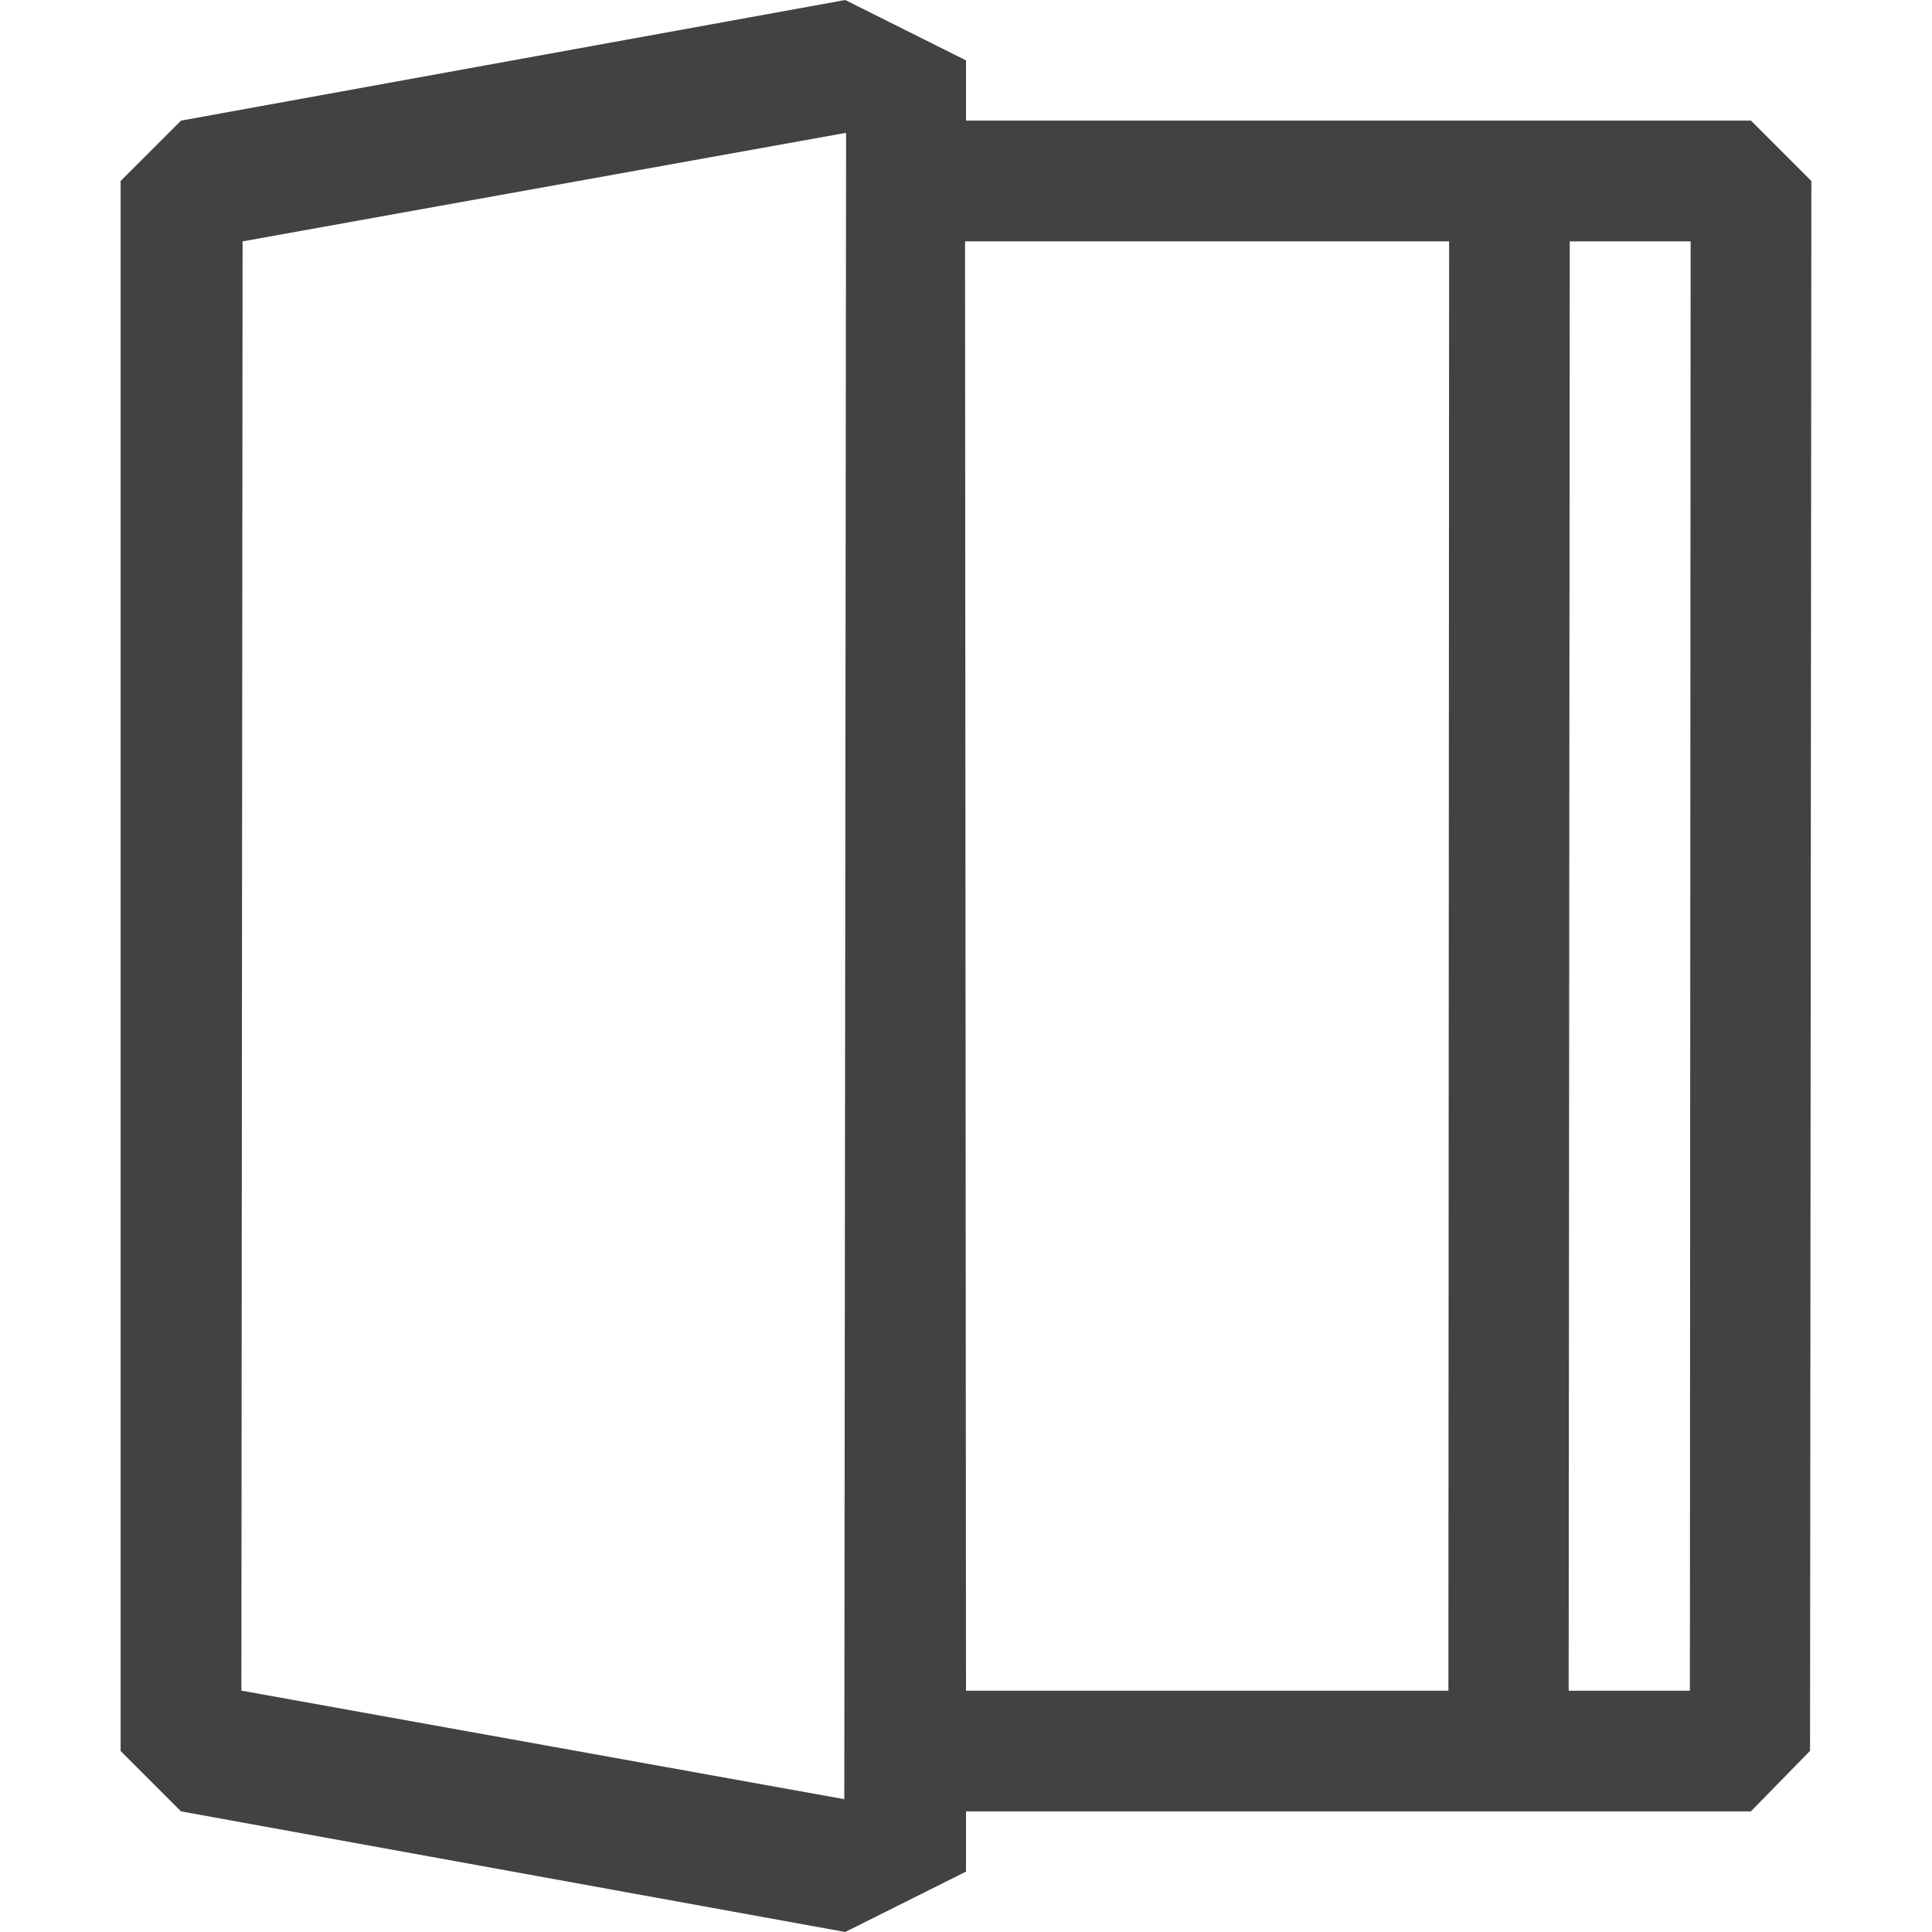
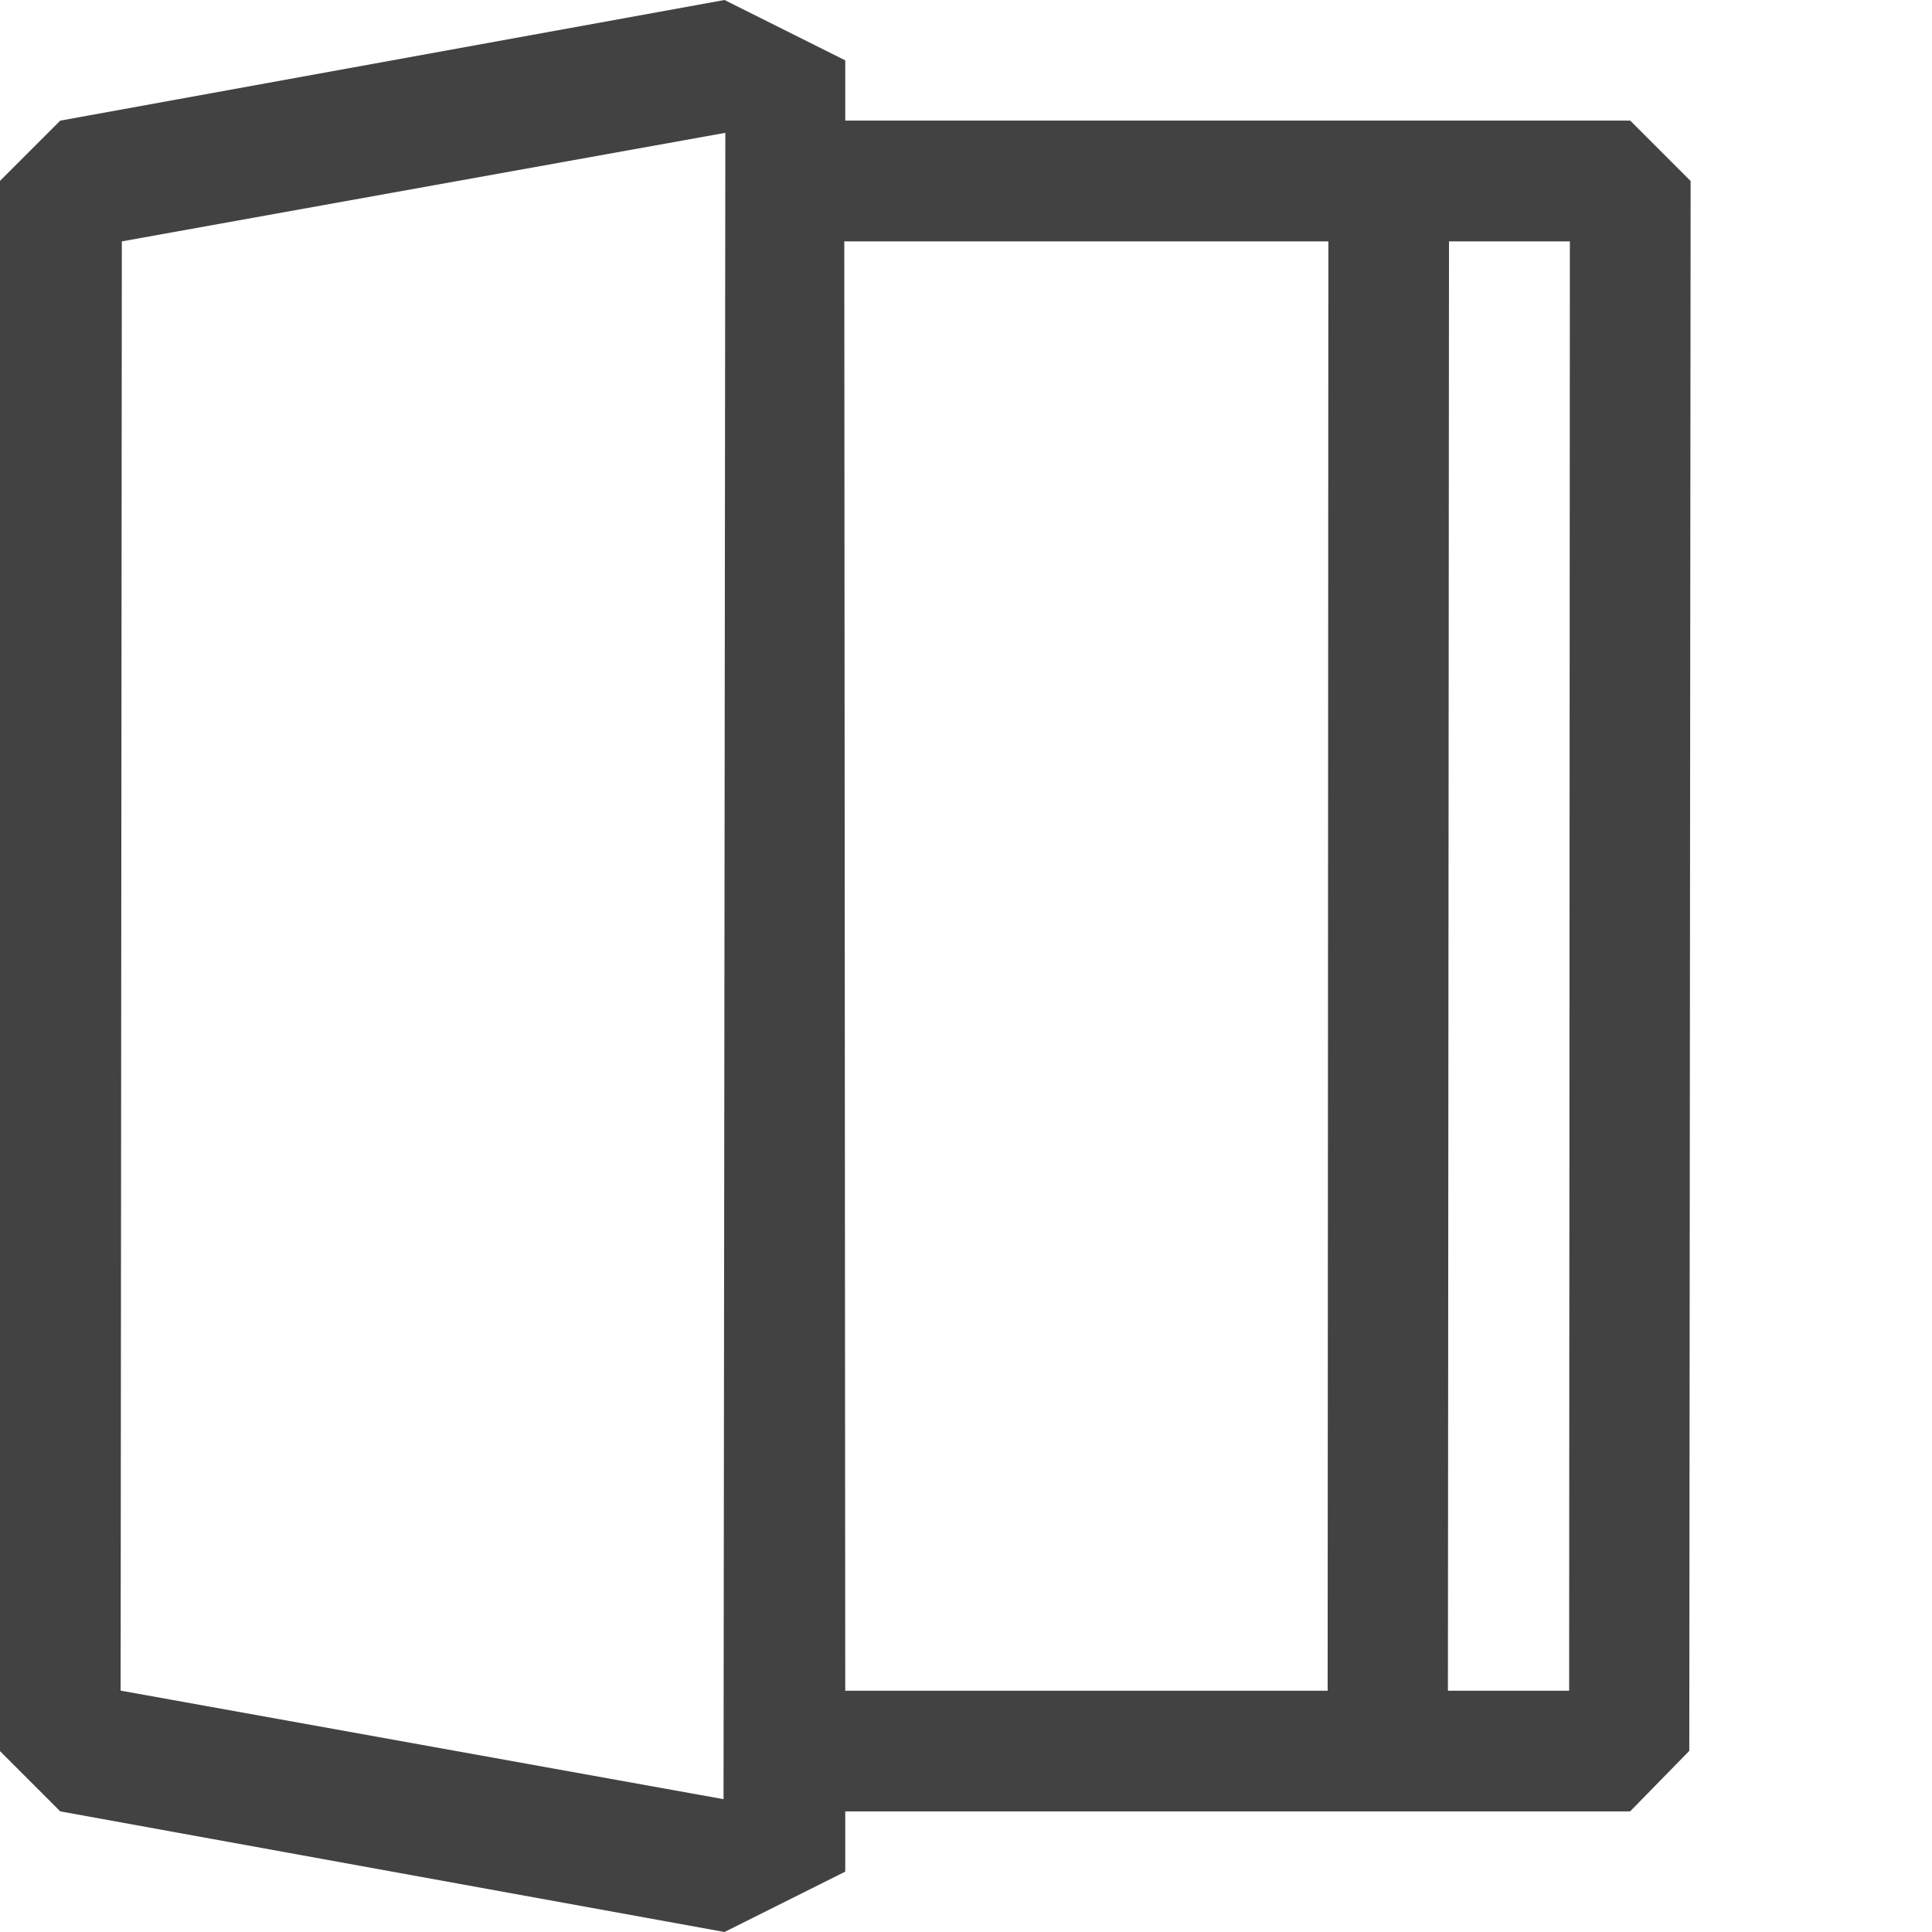
<svg xmlns="http://www.w3.org/2000/svg" width="16px" height="16px" viewBox="0 0 16 16" version="1.1" xml:space="preserve" style="fill-rule:evenodd;clip-rule:evenodd;stroke-linejoin:round;stroke-miterlimit:2;">
-   <path d="M14.5,15.001L8,15.001L8,15.5L7,16L1.499,15.001L0.999,14.501L0.999,1.499L1.499,0.999L7,0L8,0.5L8,0.999L14.501,0.999L15.001,1.499L14.99,14.5L14.5,15.001ZM6.992,14.9L7.007,1.1L2.009,1.999L1.999,14.001L6.992,14.9ZM13,1.999L14.001,1.999L13.995,14.002L12.991,14.002L13,1.999ZM12.001,1.999L7.992,1.999L8,14.002L11.995,14.002L12.001,1.999Z" style="fill:rgb(66,66,66);" />
+   <g transform="matrix(1,0,0,1,-1,8.88178e-16)">
+     <path d="M14.5,15.001L8,15.001L8,15.5L7,16L1.499,15.001L0.999,14.501L0.999,1.499L1.499,0.999L7,0L8,0.5L8,0.999L14.501,0.999L15.001,1.499L14.99,14.5L14.5,15.001ZM6.992,14.9L7.007,1.1L2.009,1.999L1.999,14.001L6.992,14.9ZM13,1.999L14.001,1.999L13.995,14.002L12.991,14.002L13,1.999ZM12.001,1.999L7.992,1.999L8,14.002L11.995,14.002L12.001,1.999Z" style="fill:rgb(66,66,66);" />
+   </g>
</svg>
